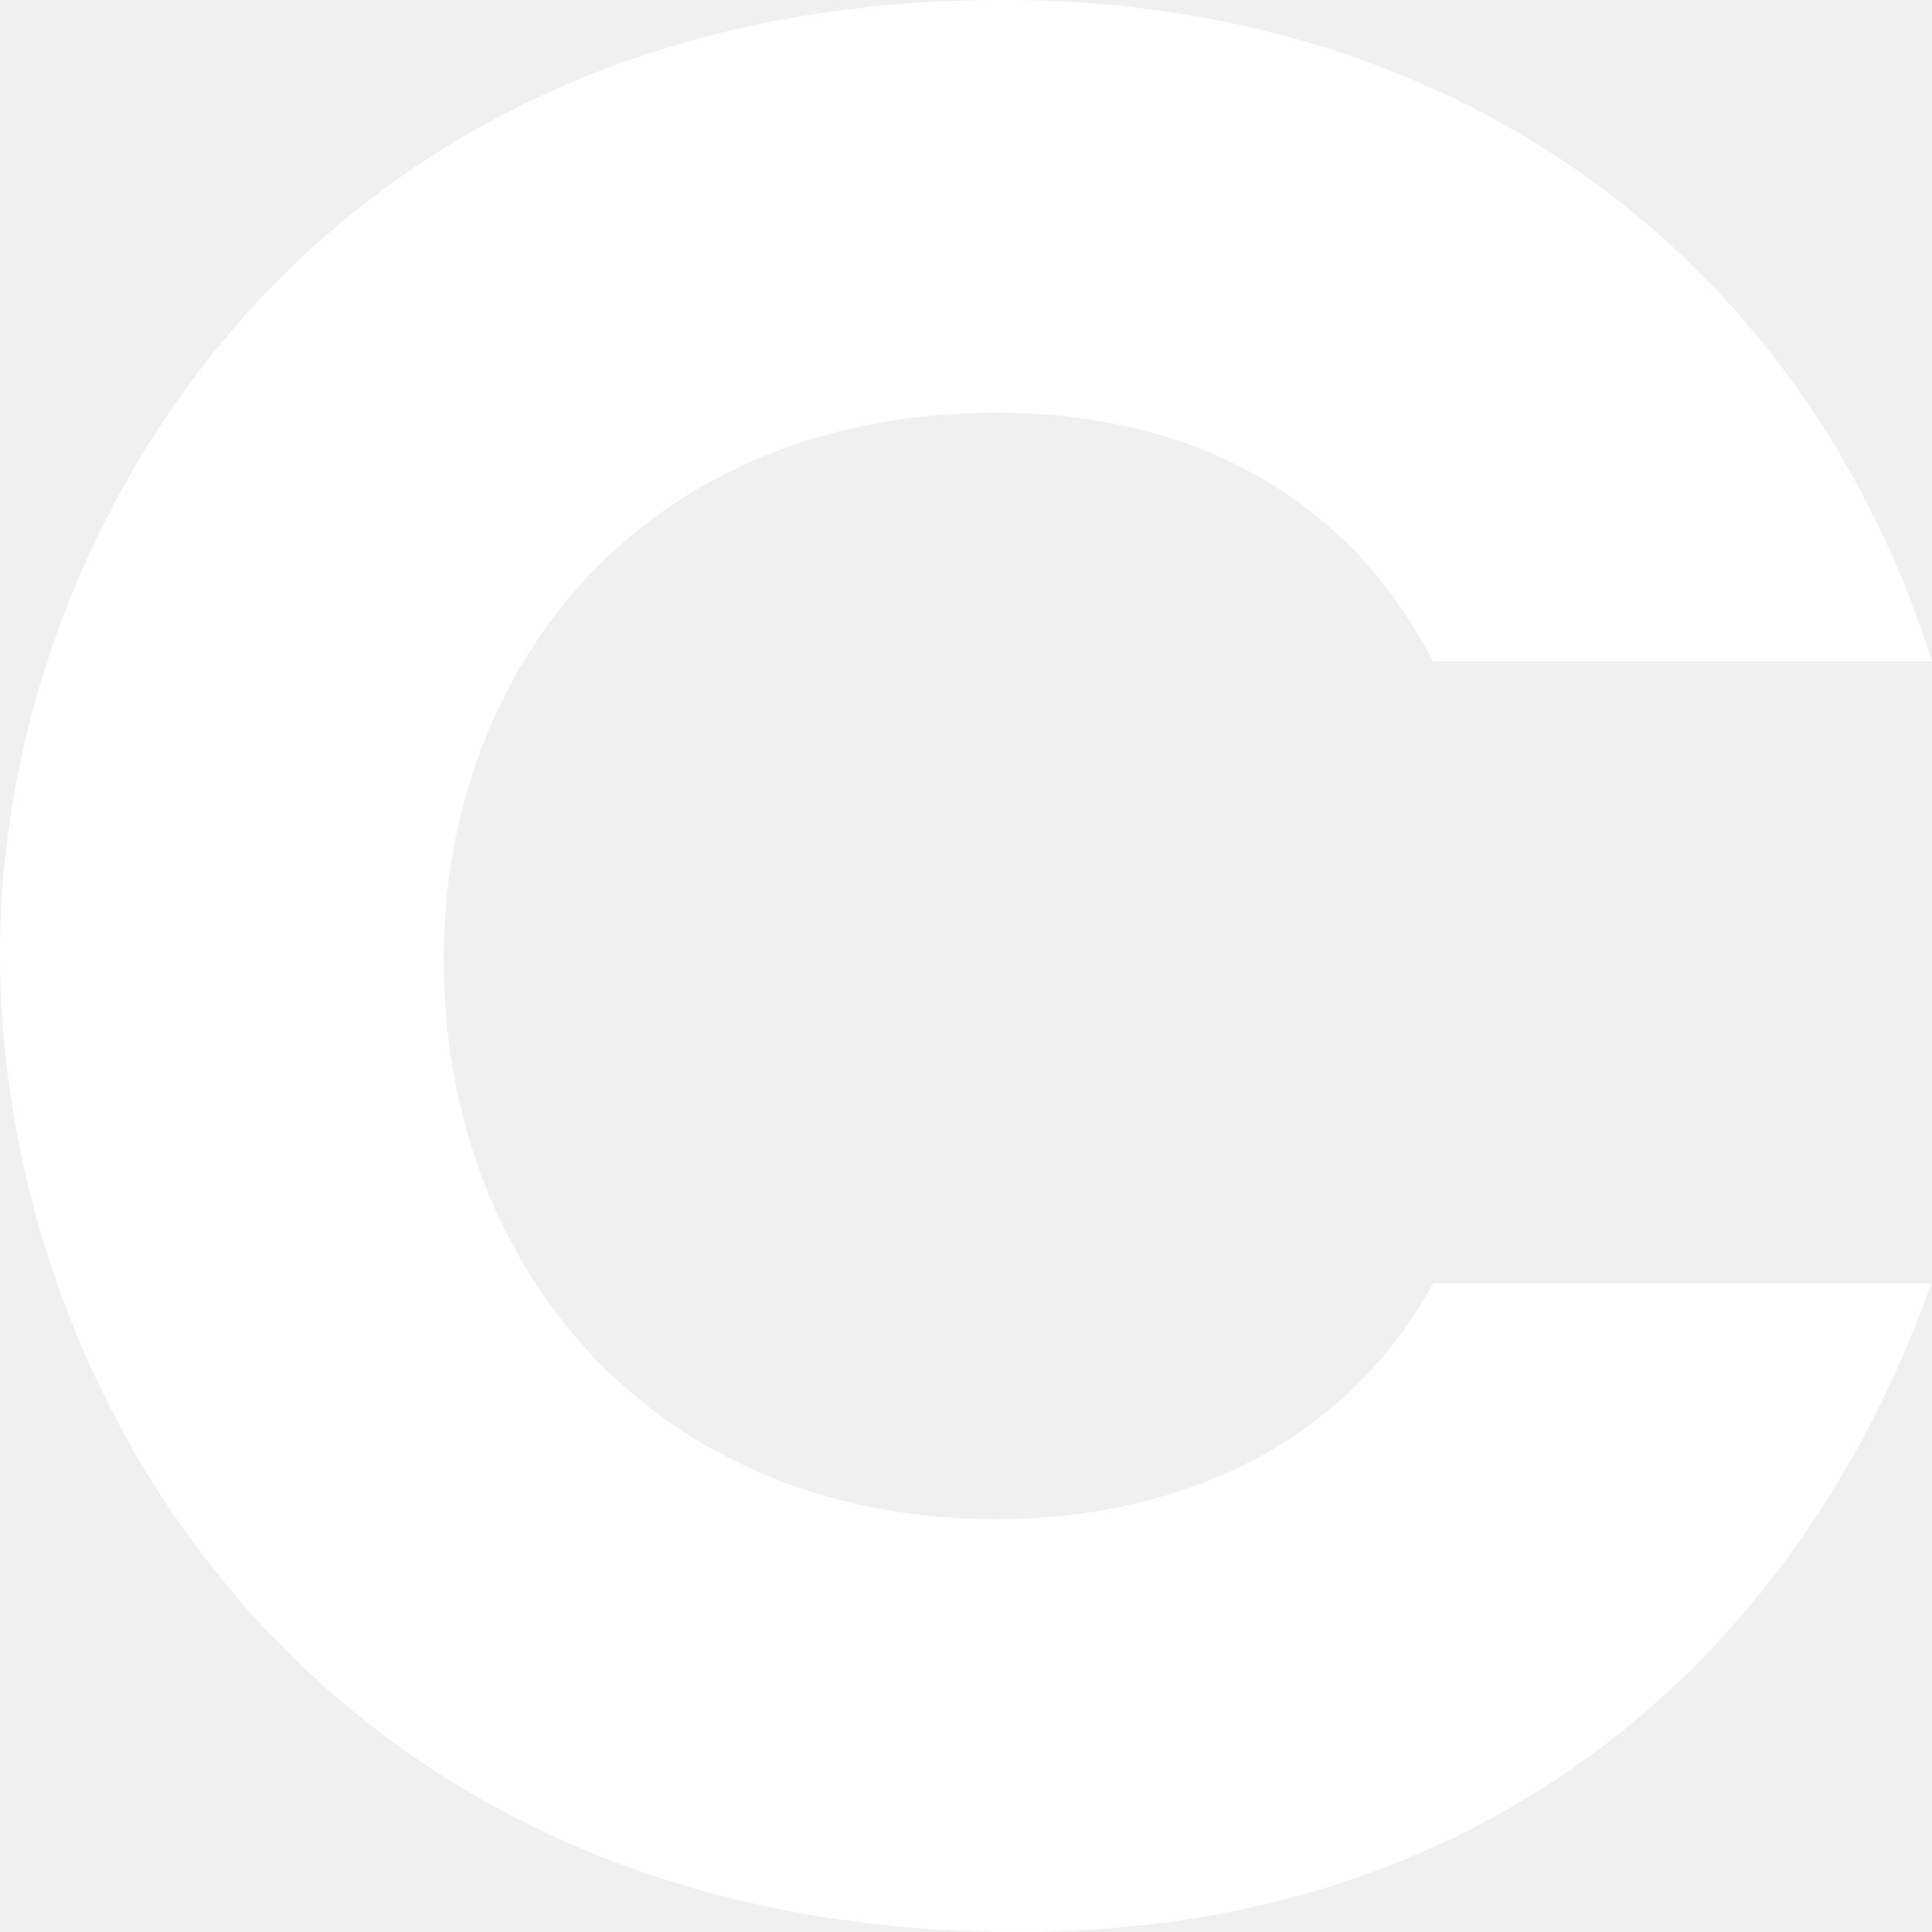
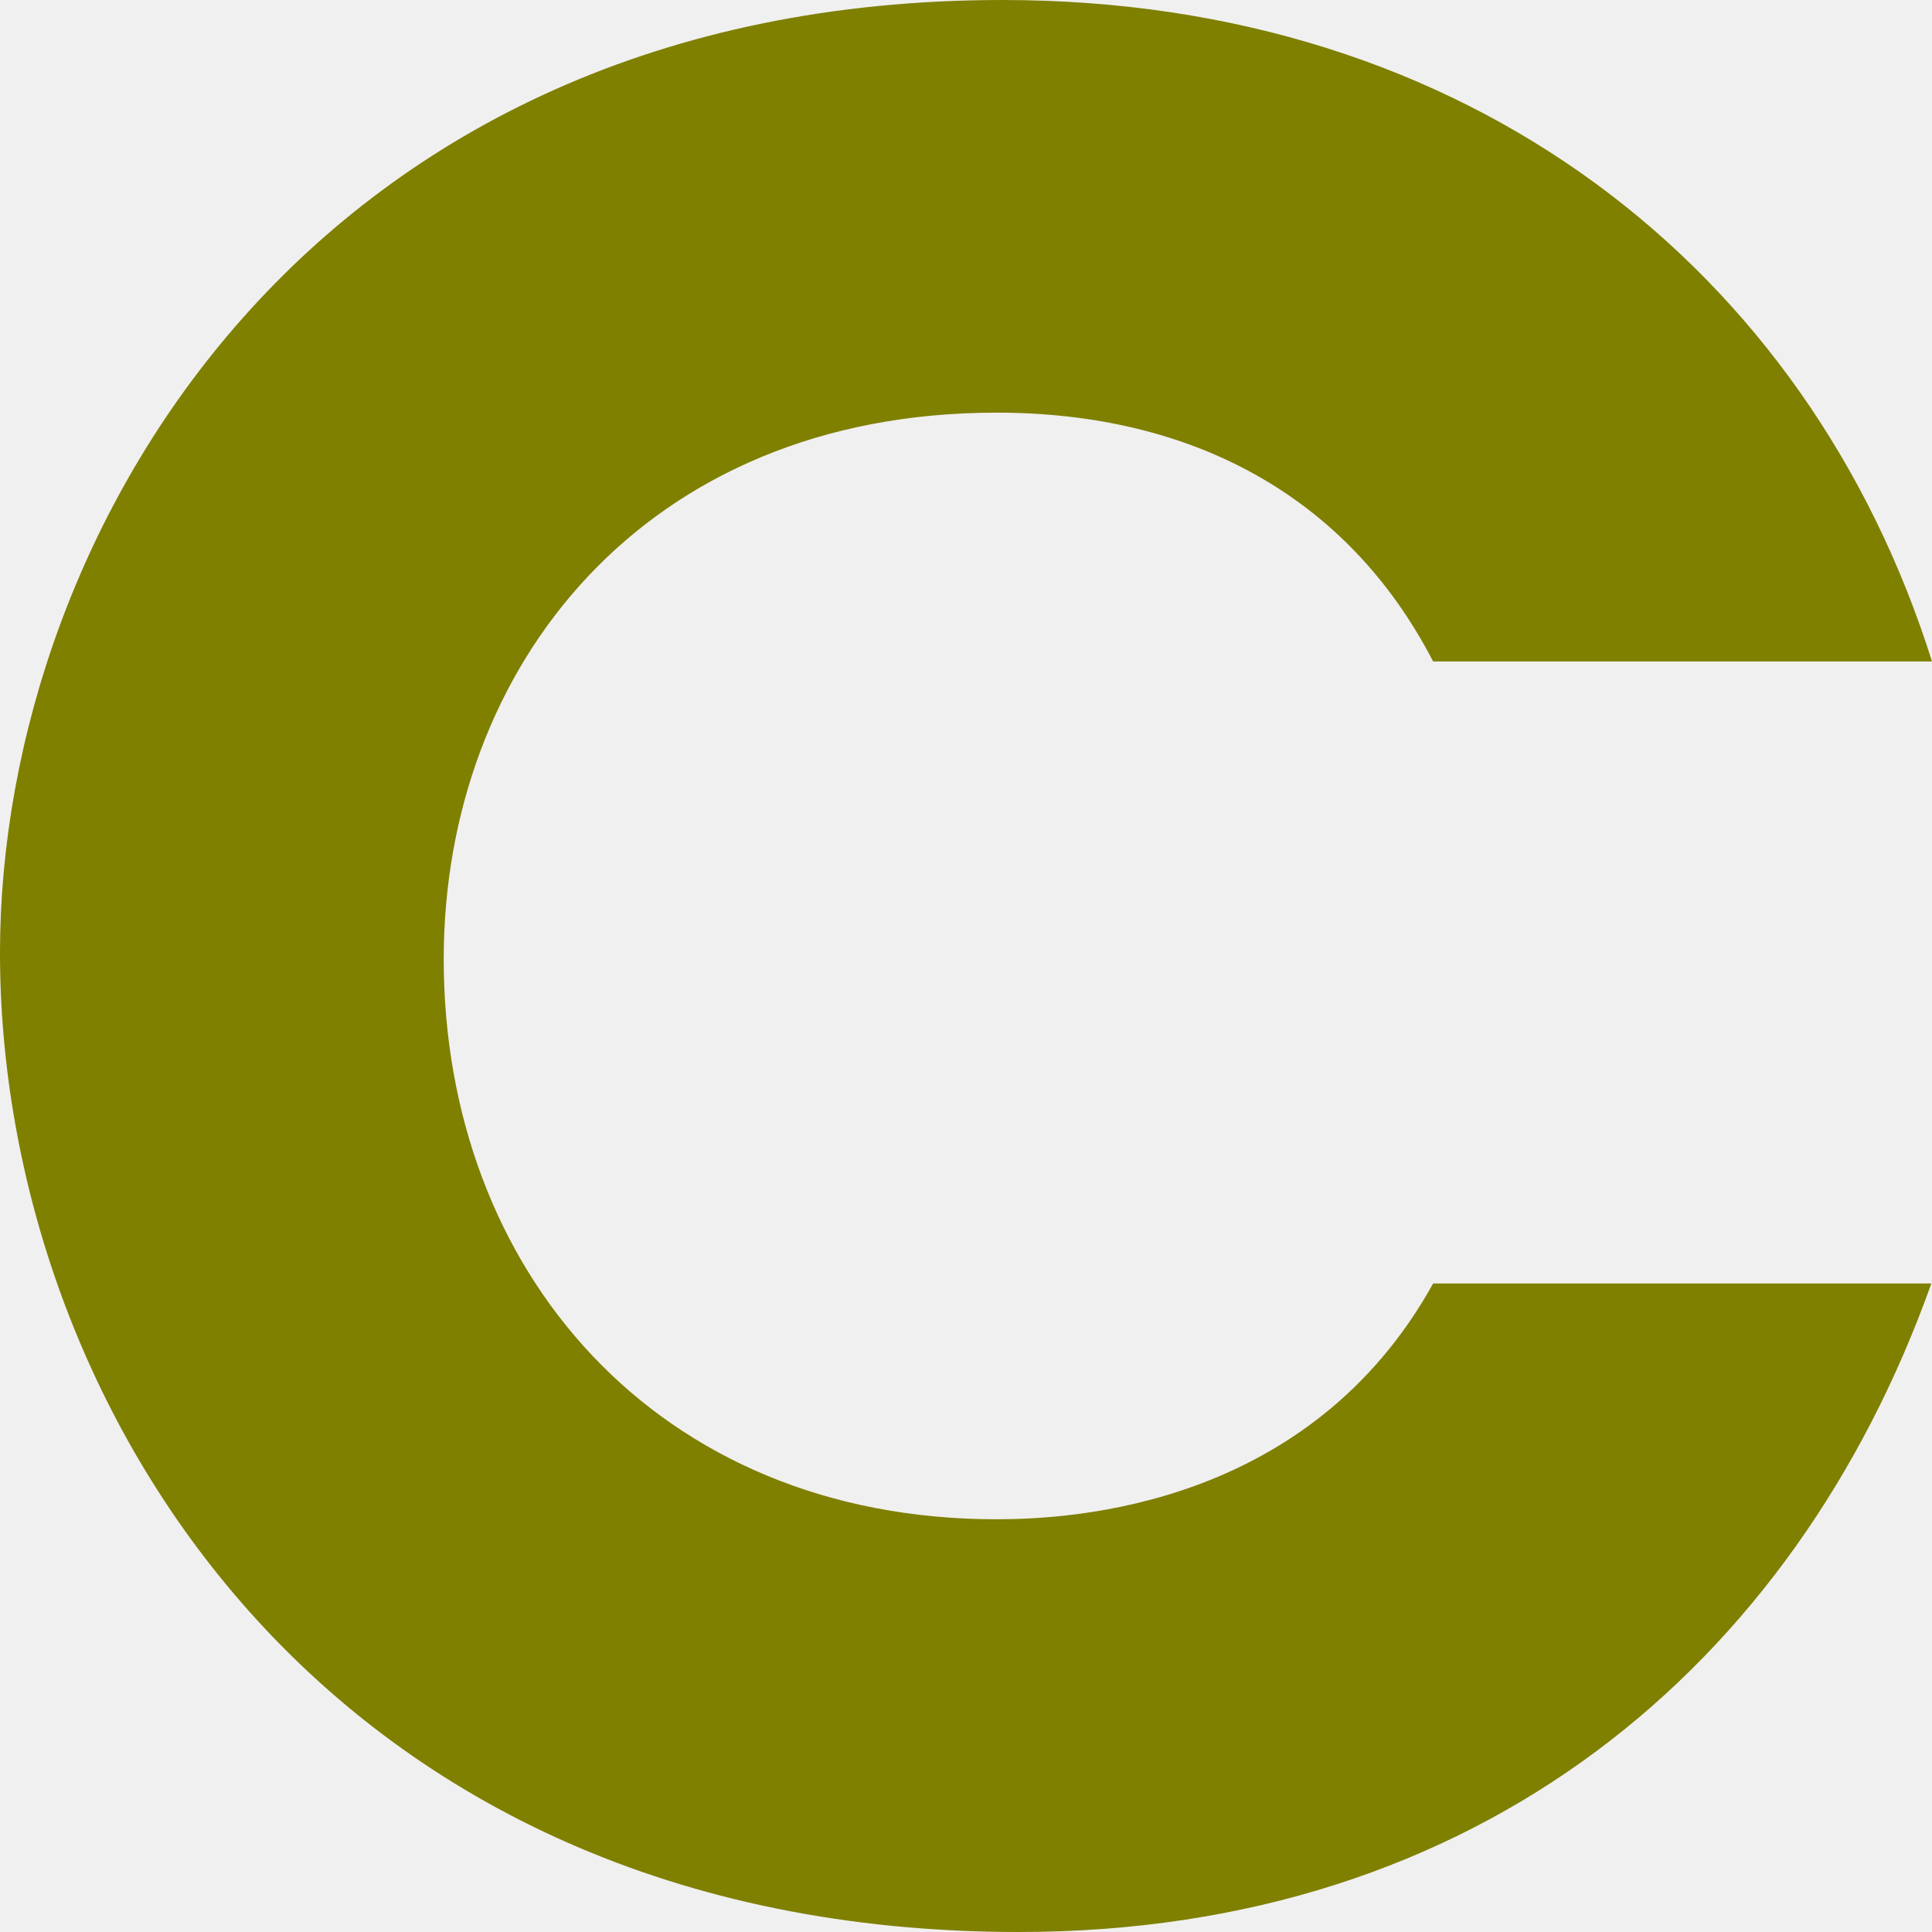
- <svg xmlns="http://www.w3.org/2000/svg" width="24" height="24" viewBox="0 0 24 24" fill="none">
-   <path d="M23.992 15.944C22.294 20.704 18.361 24 12.655 24C4.052 24 0 17.453 0 11.835C0 6.591 3.888 0 12.454 0C18.242 0 22.465 3.34 24 8.217H17.803C16.73 6.145 14.786 5.127 12.38 5.127C7.993 5.127 5.512 8.298 5.512 11.916C5.512 15.783 8.156 18.873 12.38 18.873C13.333 18.873 16.268 18.712 17.803 15.944H23.992Z" fill="white" />
+ <svg xmlns="http://www.w3.org/2000/svg" width="24" height="24" fill="none">
+   <g>
+     <path id="svg_1" fill="#7f7f00" d="m23.992,15.944c-1.698,4.76 -5.631,8.056 -11.337,8.056c-8.603,0 -12.655,-6.548 -12.655,-12.165c0,-5.244 3.888,-11.835 12.454,-11.835c5.788,0 10.011,3.34 11.546,8.217l-6.197,0c-1.073,-2.073 -3.017,-3.091 -5.423,-3.091c-4.387,0 -6.868,3.171 -6.868,6.789c0,3.867 2.644,6.958 6.868,6.958c0.953,0 3.888,-0.161 5.423,-2.929l6.19,0z" />
+   </g>
</svg>
